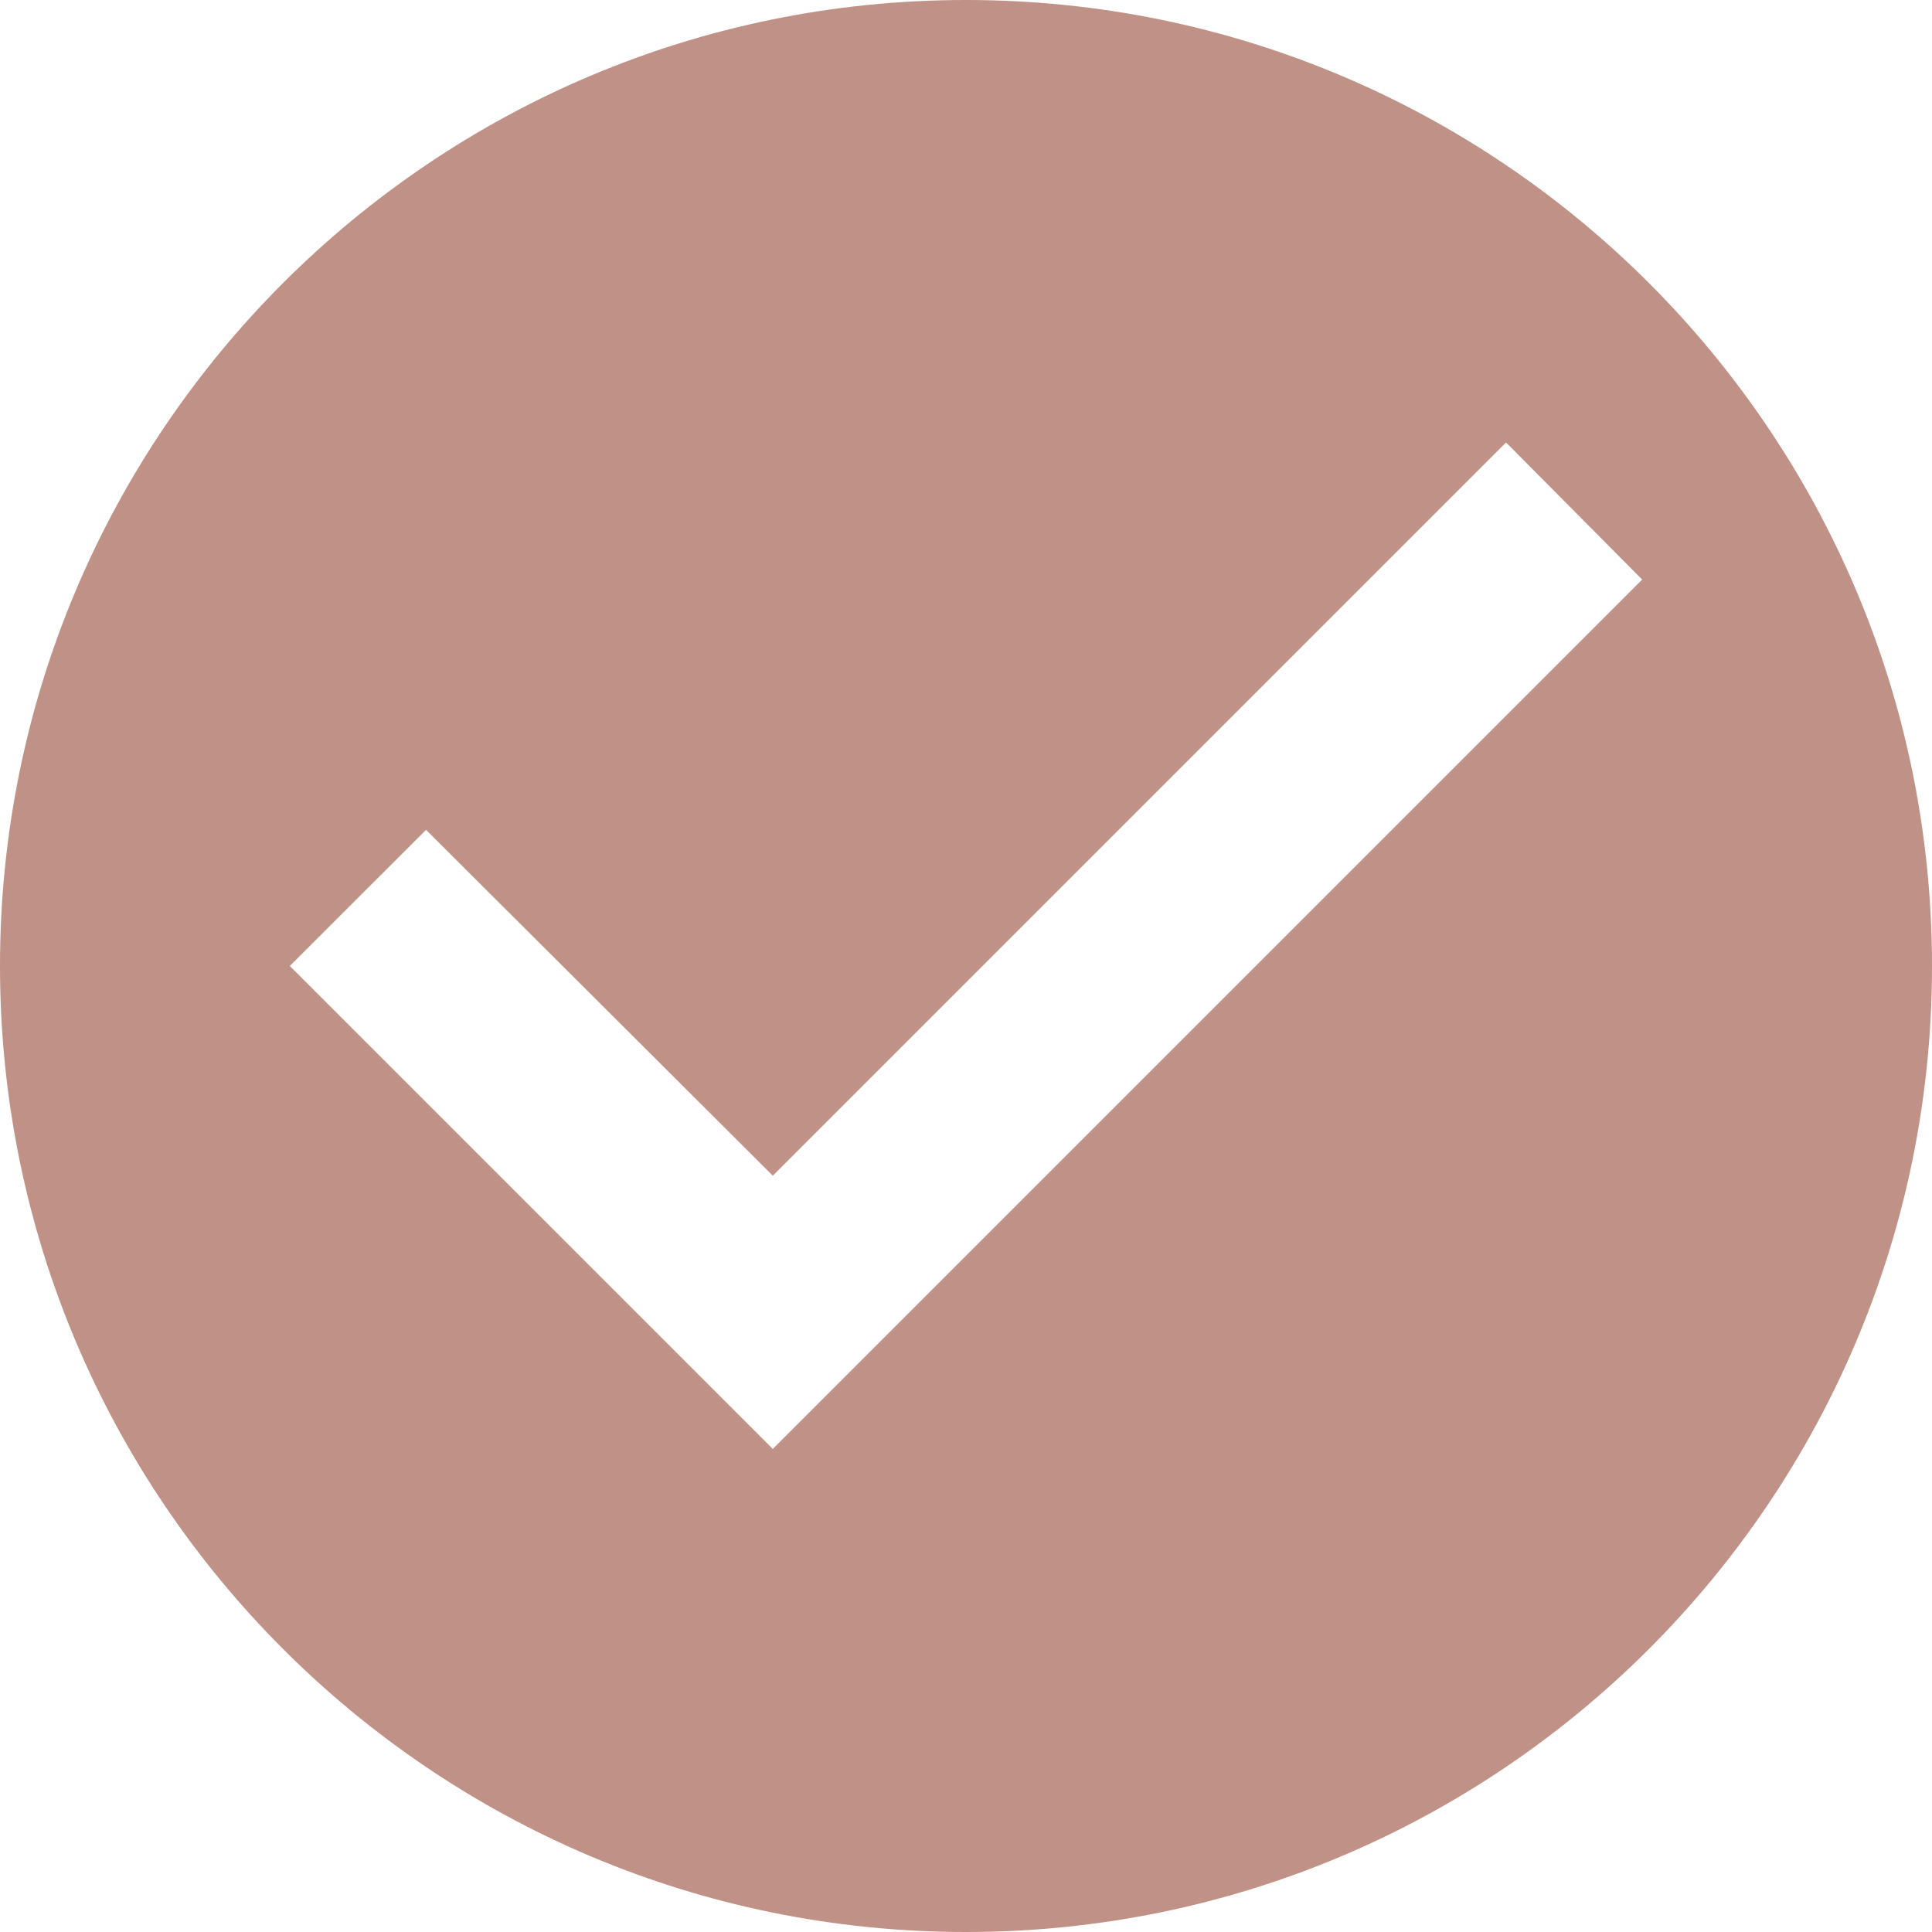
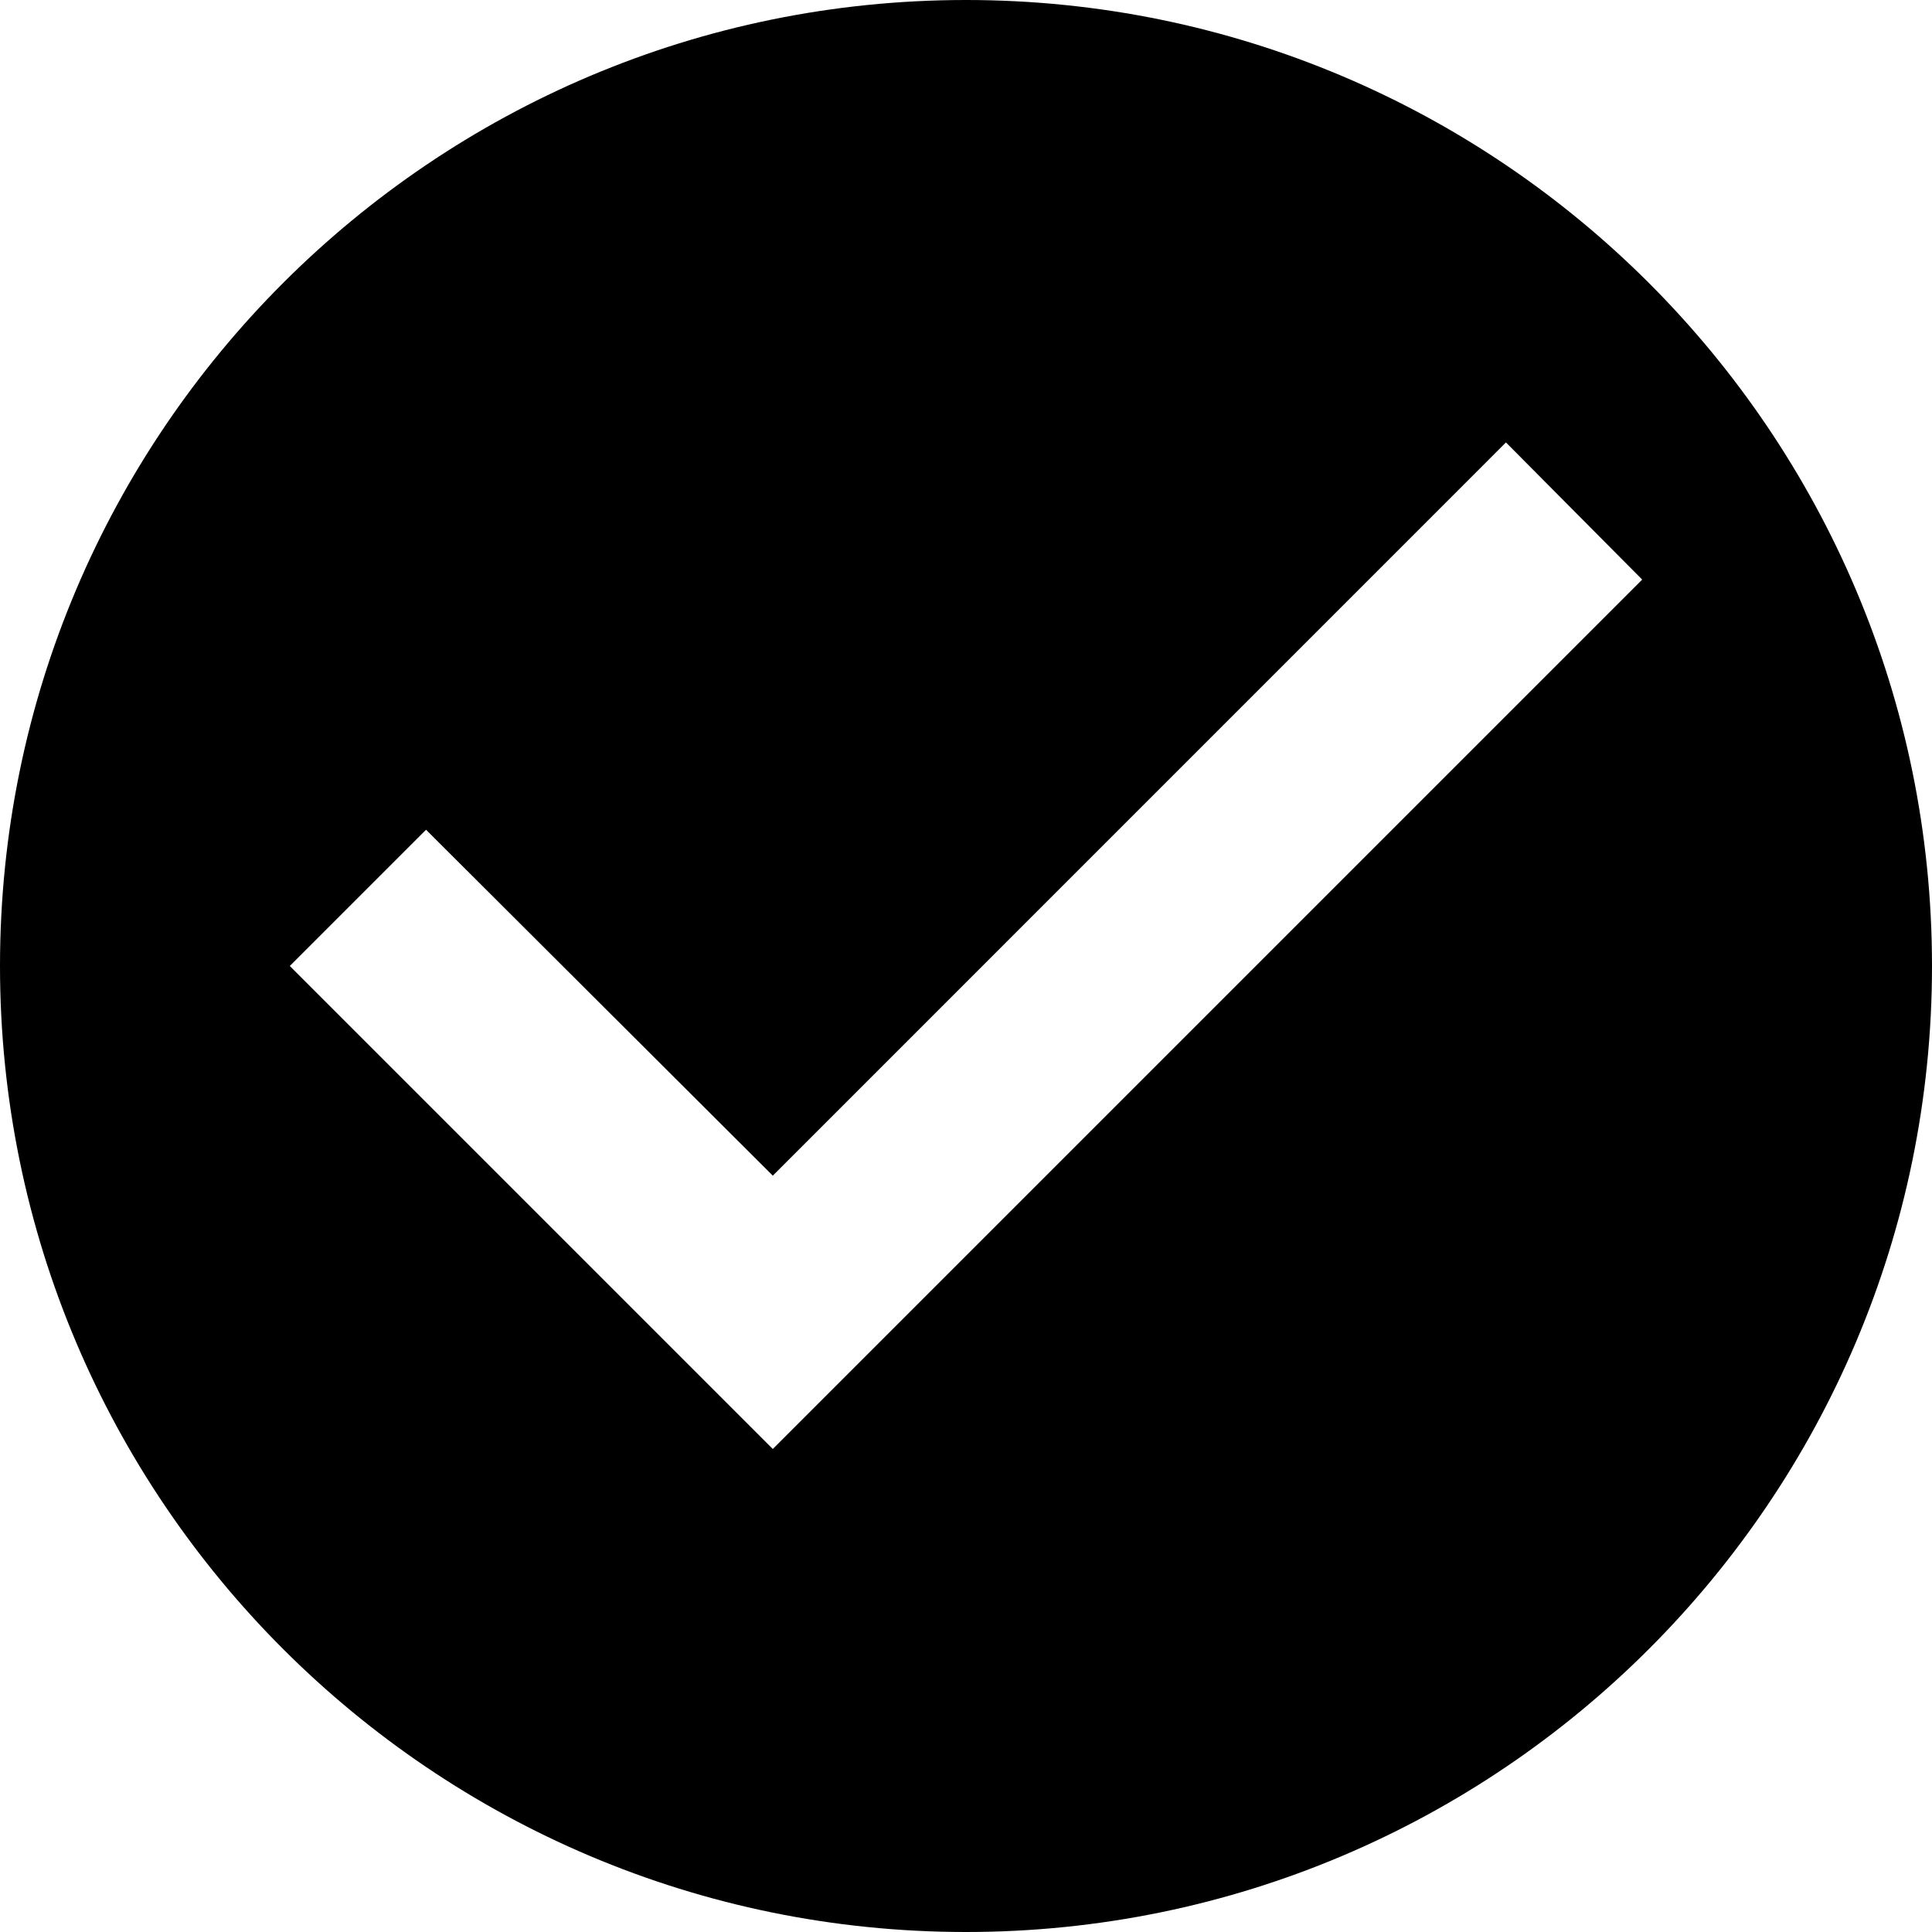
- <svg xmlns="http://www.w3.org/2000/svg" width="25" height="25" viewBox="0 0 25 25" fill="none">
-   <path d="M12.5 0C5.6 0 0 5.6 0 12.5C0 19.4 5.6 25 12.5 25C19.4 25 25 19.4 25 12.5C25 5.6 19.4 0 12.5 0ZM10 18.75L3.75 12.5L5.513 10.738L10 15.213L19.488 5.725L21.25 7.5L10 18.75Z" fill="#C09186" />
+ <svg xmlns="http://www.w3.org/2000/svg" version="1.1" id="Layer_1" x="0px" y="0px" width="25px" height="25px" viewBox="0 0 25 25" enable-background="new 0 0 25 25" xml:space="preserve">
+   <path d="M12.5,0C5.6,0,0,5.6,0,12.5C0,19.4,5.6,25,12.5,25C19.4,25,25,19.4,25,12.5C25,5.6,19.4,0,12.5,0z M10,18.75L3.75,12.5  l1.763-1.763L10,15.213l9.487-9.488L21.25,7.5L10,18.75z" />
</svg>
